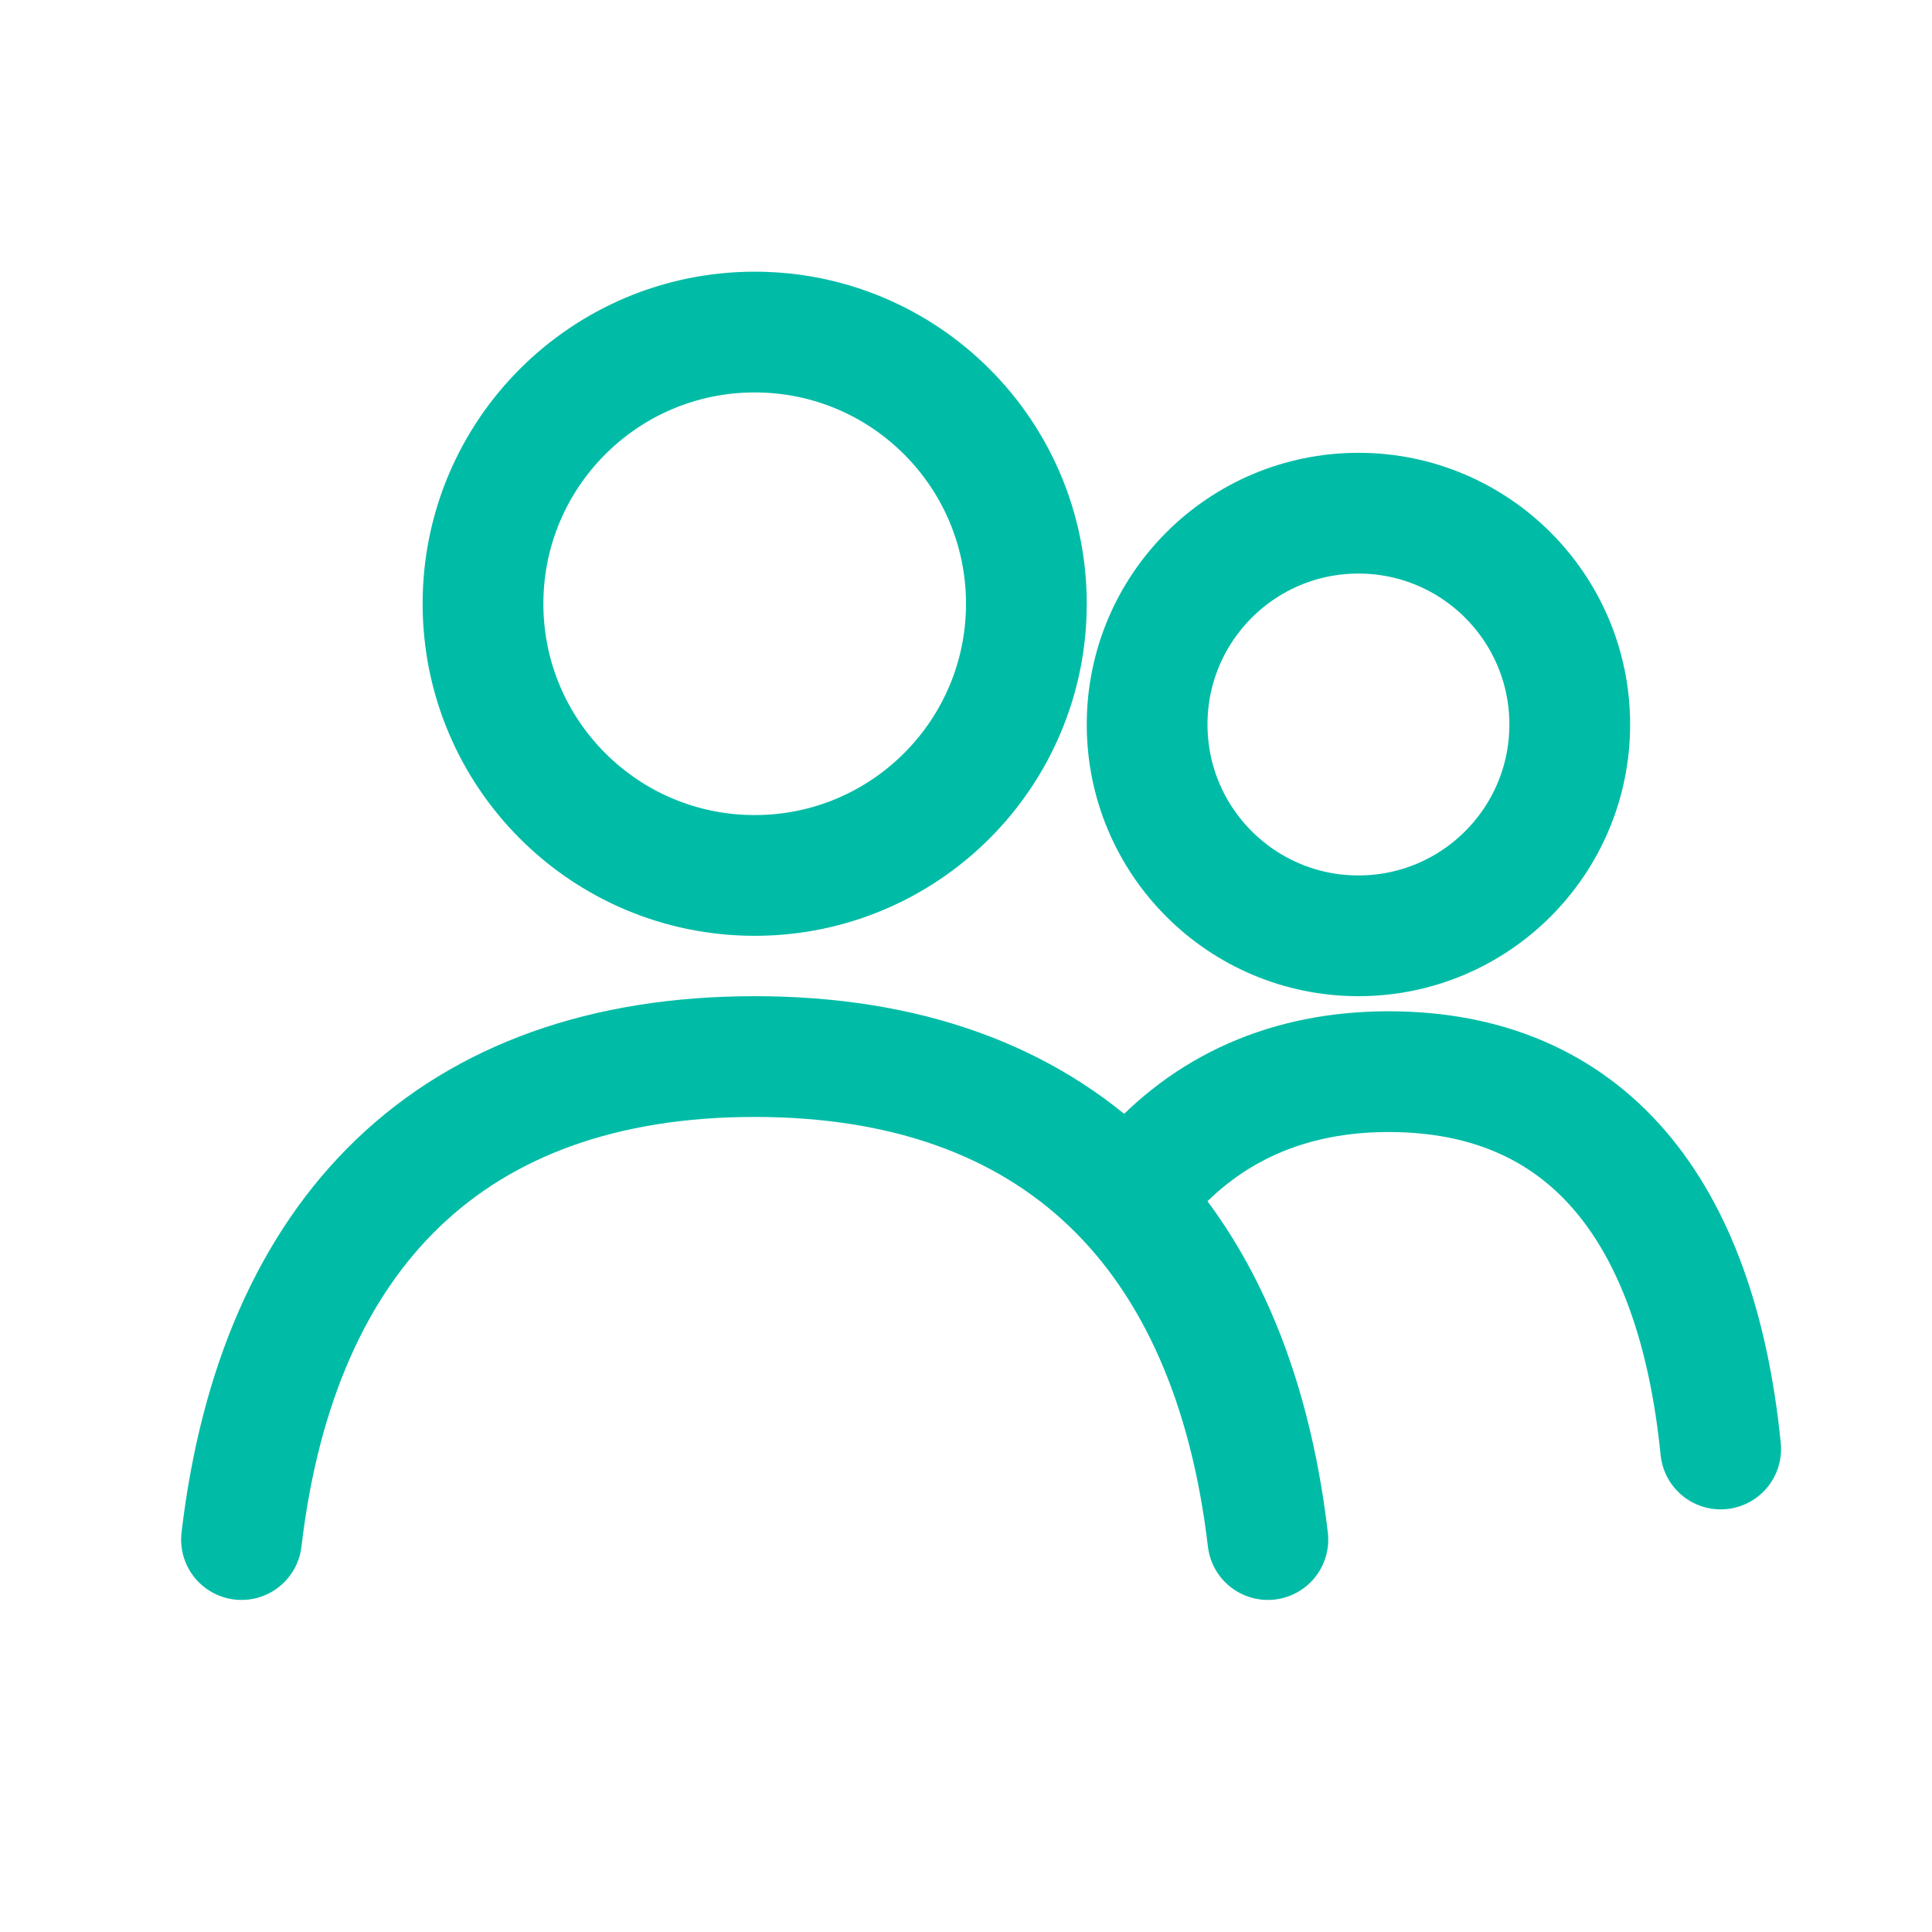
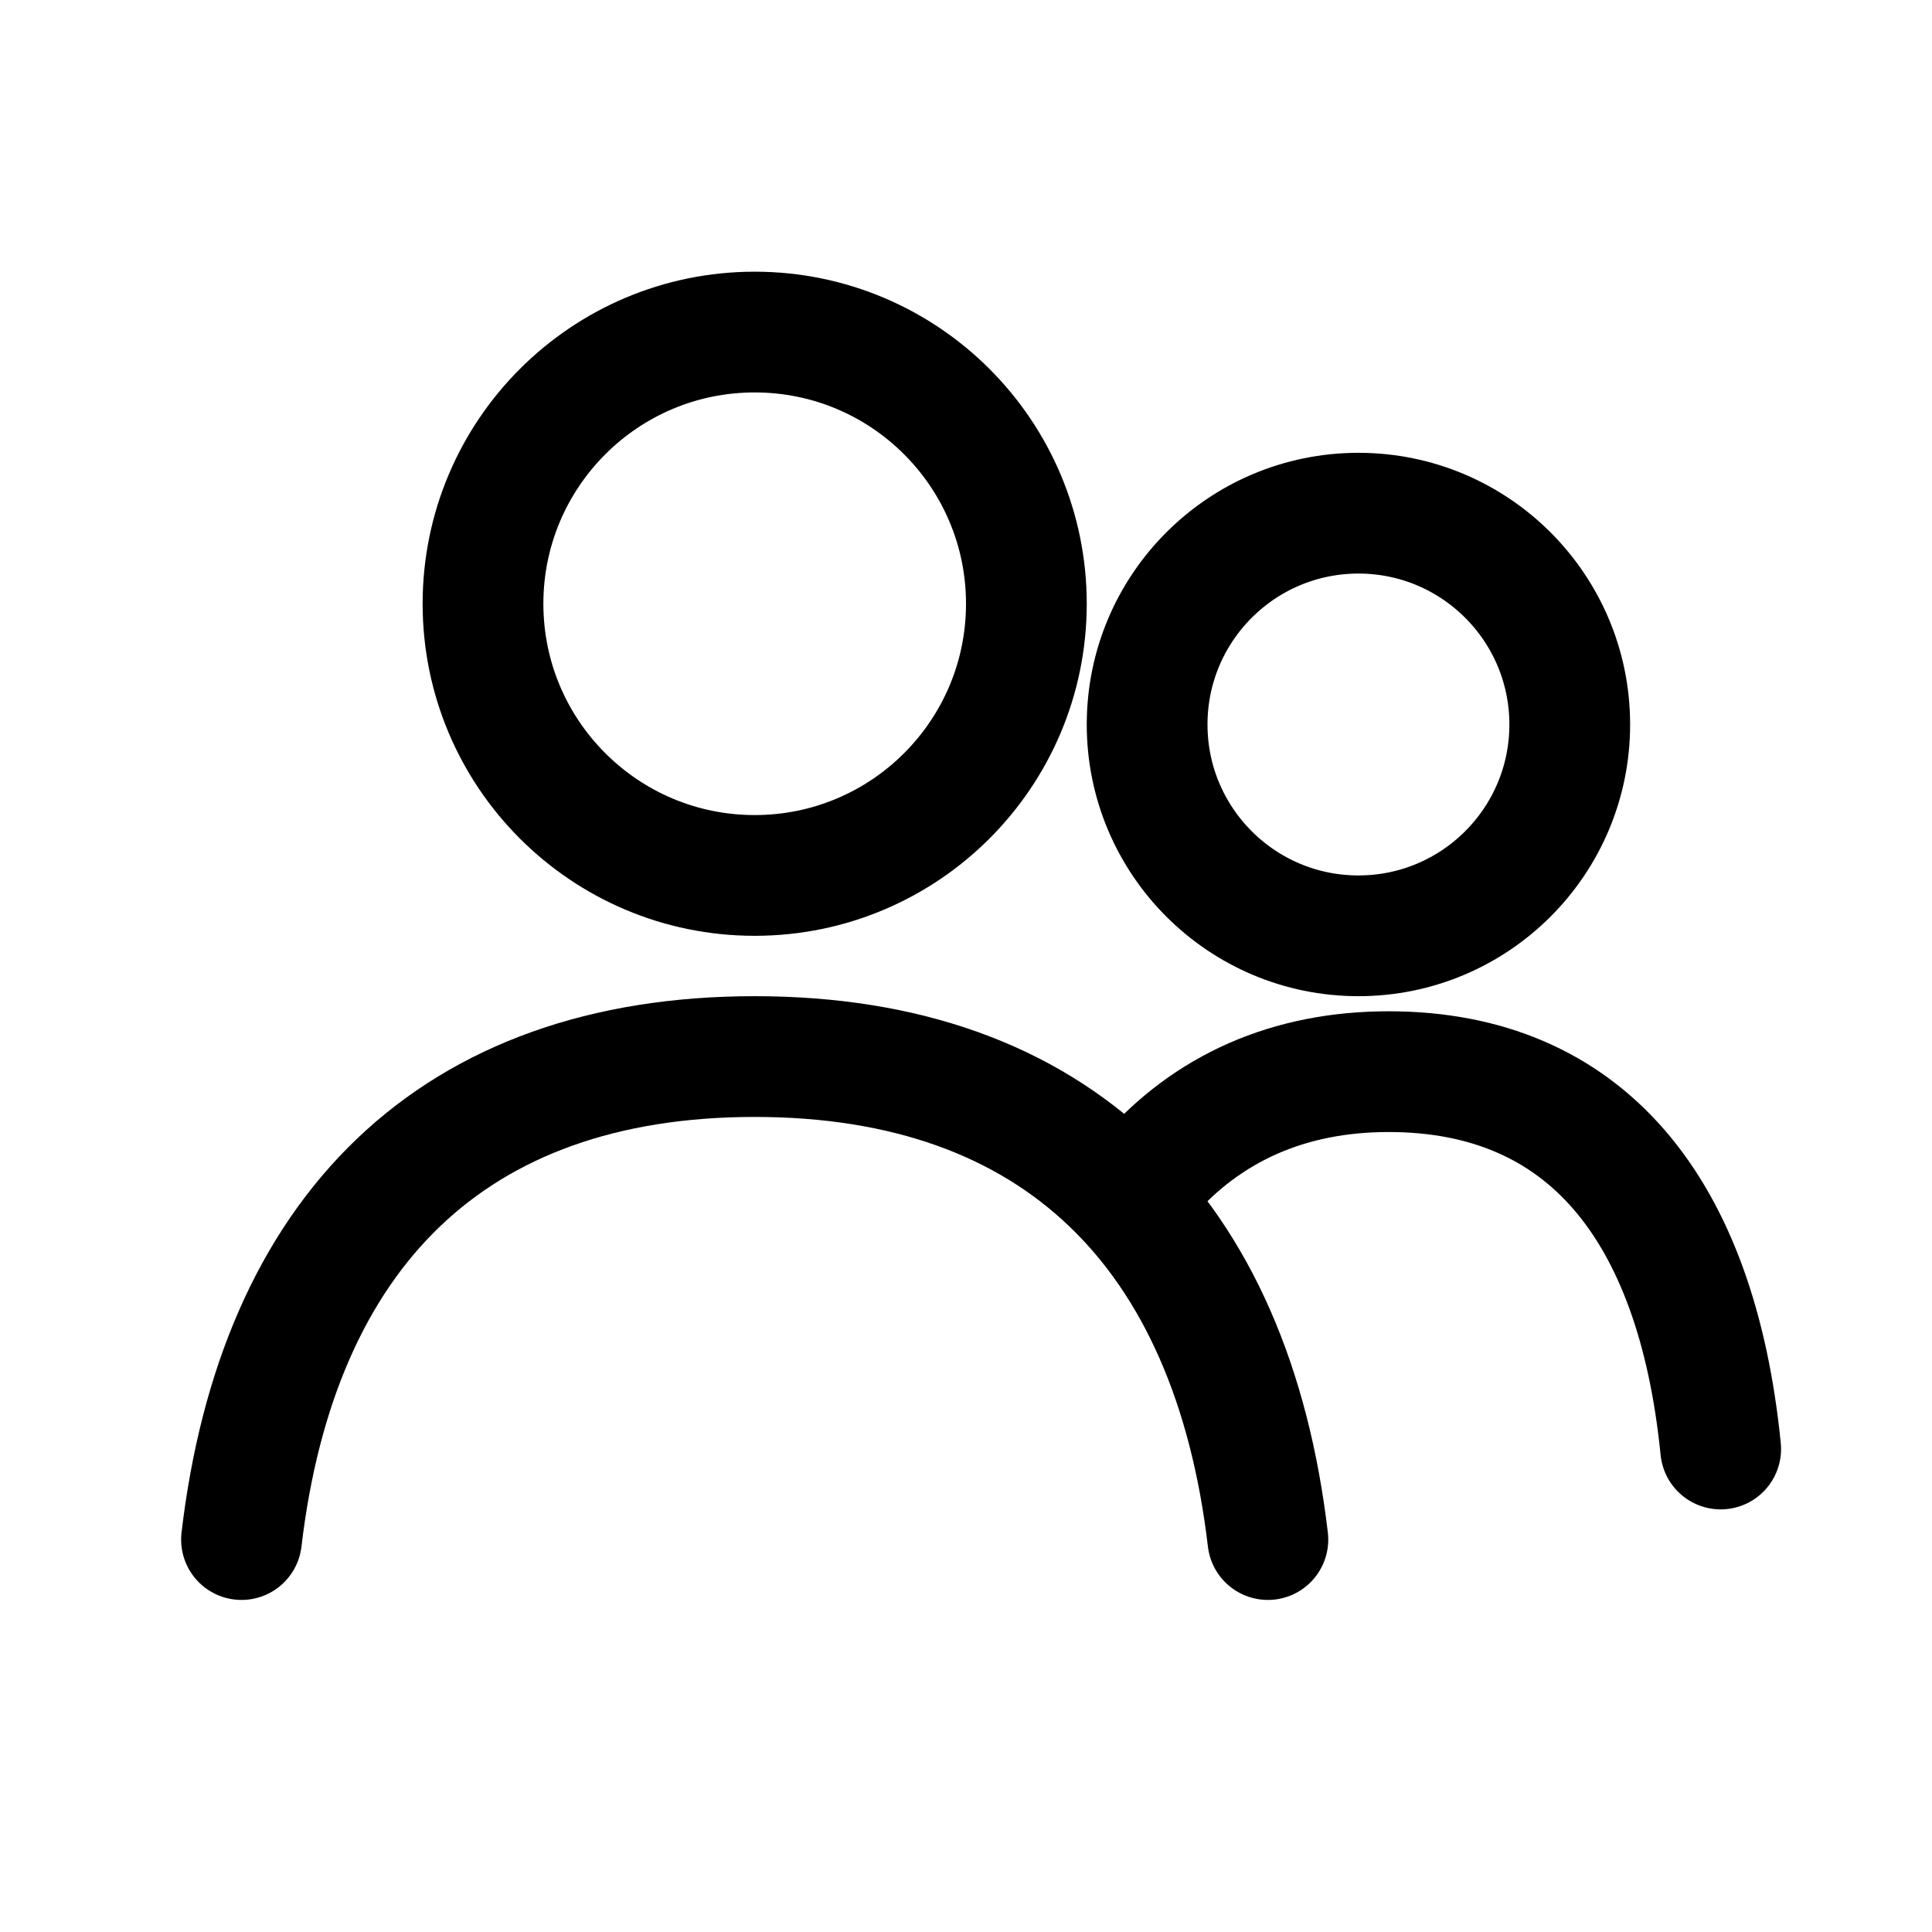
<svg xmlns="http://www.w3.org/2000/svg" viewBox="0 0 64 64" fill="none">
-   <circle cx="25" cy="20" r="9" stroke="#00bca6" stroke-width="4" />
-   <circle cx="45" cy="24" r="7" stroke="#00bca6" stroke-width="4" />
-   <path d="M8 51c1.2-10.2 7-16 17-16s15.8 5.8 17 16" stroke="#00bca6" stroke-width="4" stroke-linecap="round" />
-   <path d="M38 39c2-2.3 4.7-3.5 8-3.5 6.5 0 10.2 4.5 11 12.5" stroke="#00bca6" stroke-width="4" stroke-linecap="round" />
+   <circle cx="25" cy="20" r="9" stroke="#000" stroke-width="4" />
+   <circle cx="45" cy="24" r="7" stroke="#000" stroke-width="4" />
+   <path d="M8 51c1.2-10.2 7-16 17-16s15.8 5.8 17 16" stroke="#000" stroke-width="4" stroke-linecap="round" />
+   <path d="M38 39c2-2.3 4.7-3.5 8-3.5 6.5 0 10.2 4.5 11 12.5" stroke="#000" stroke-width="4" stroke-linecap="round" />
</svg>
